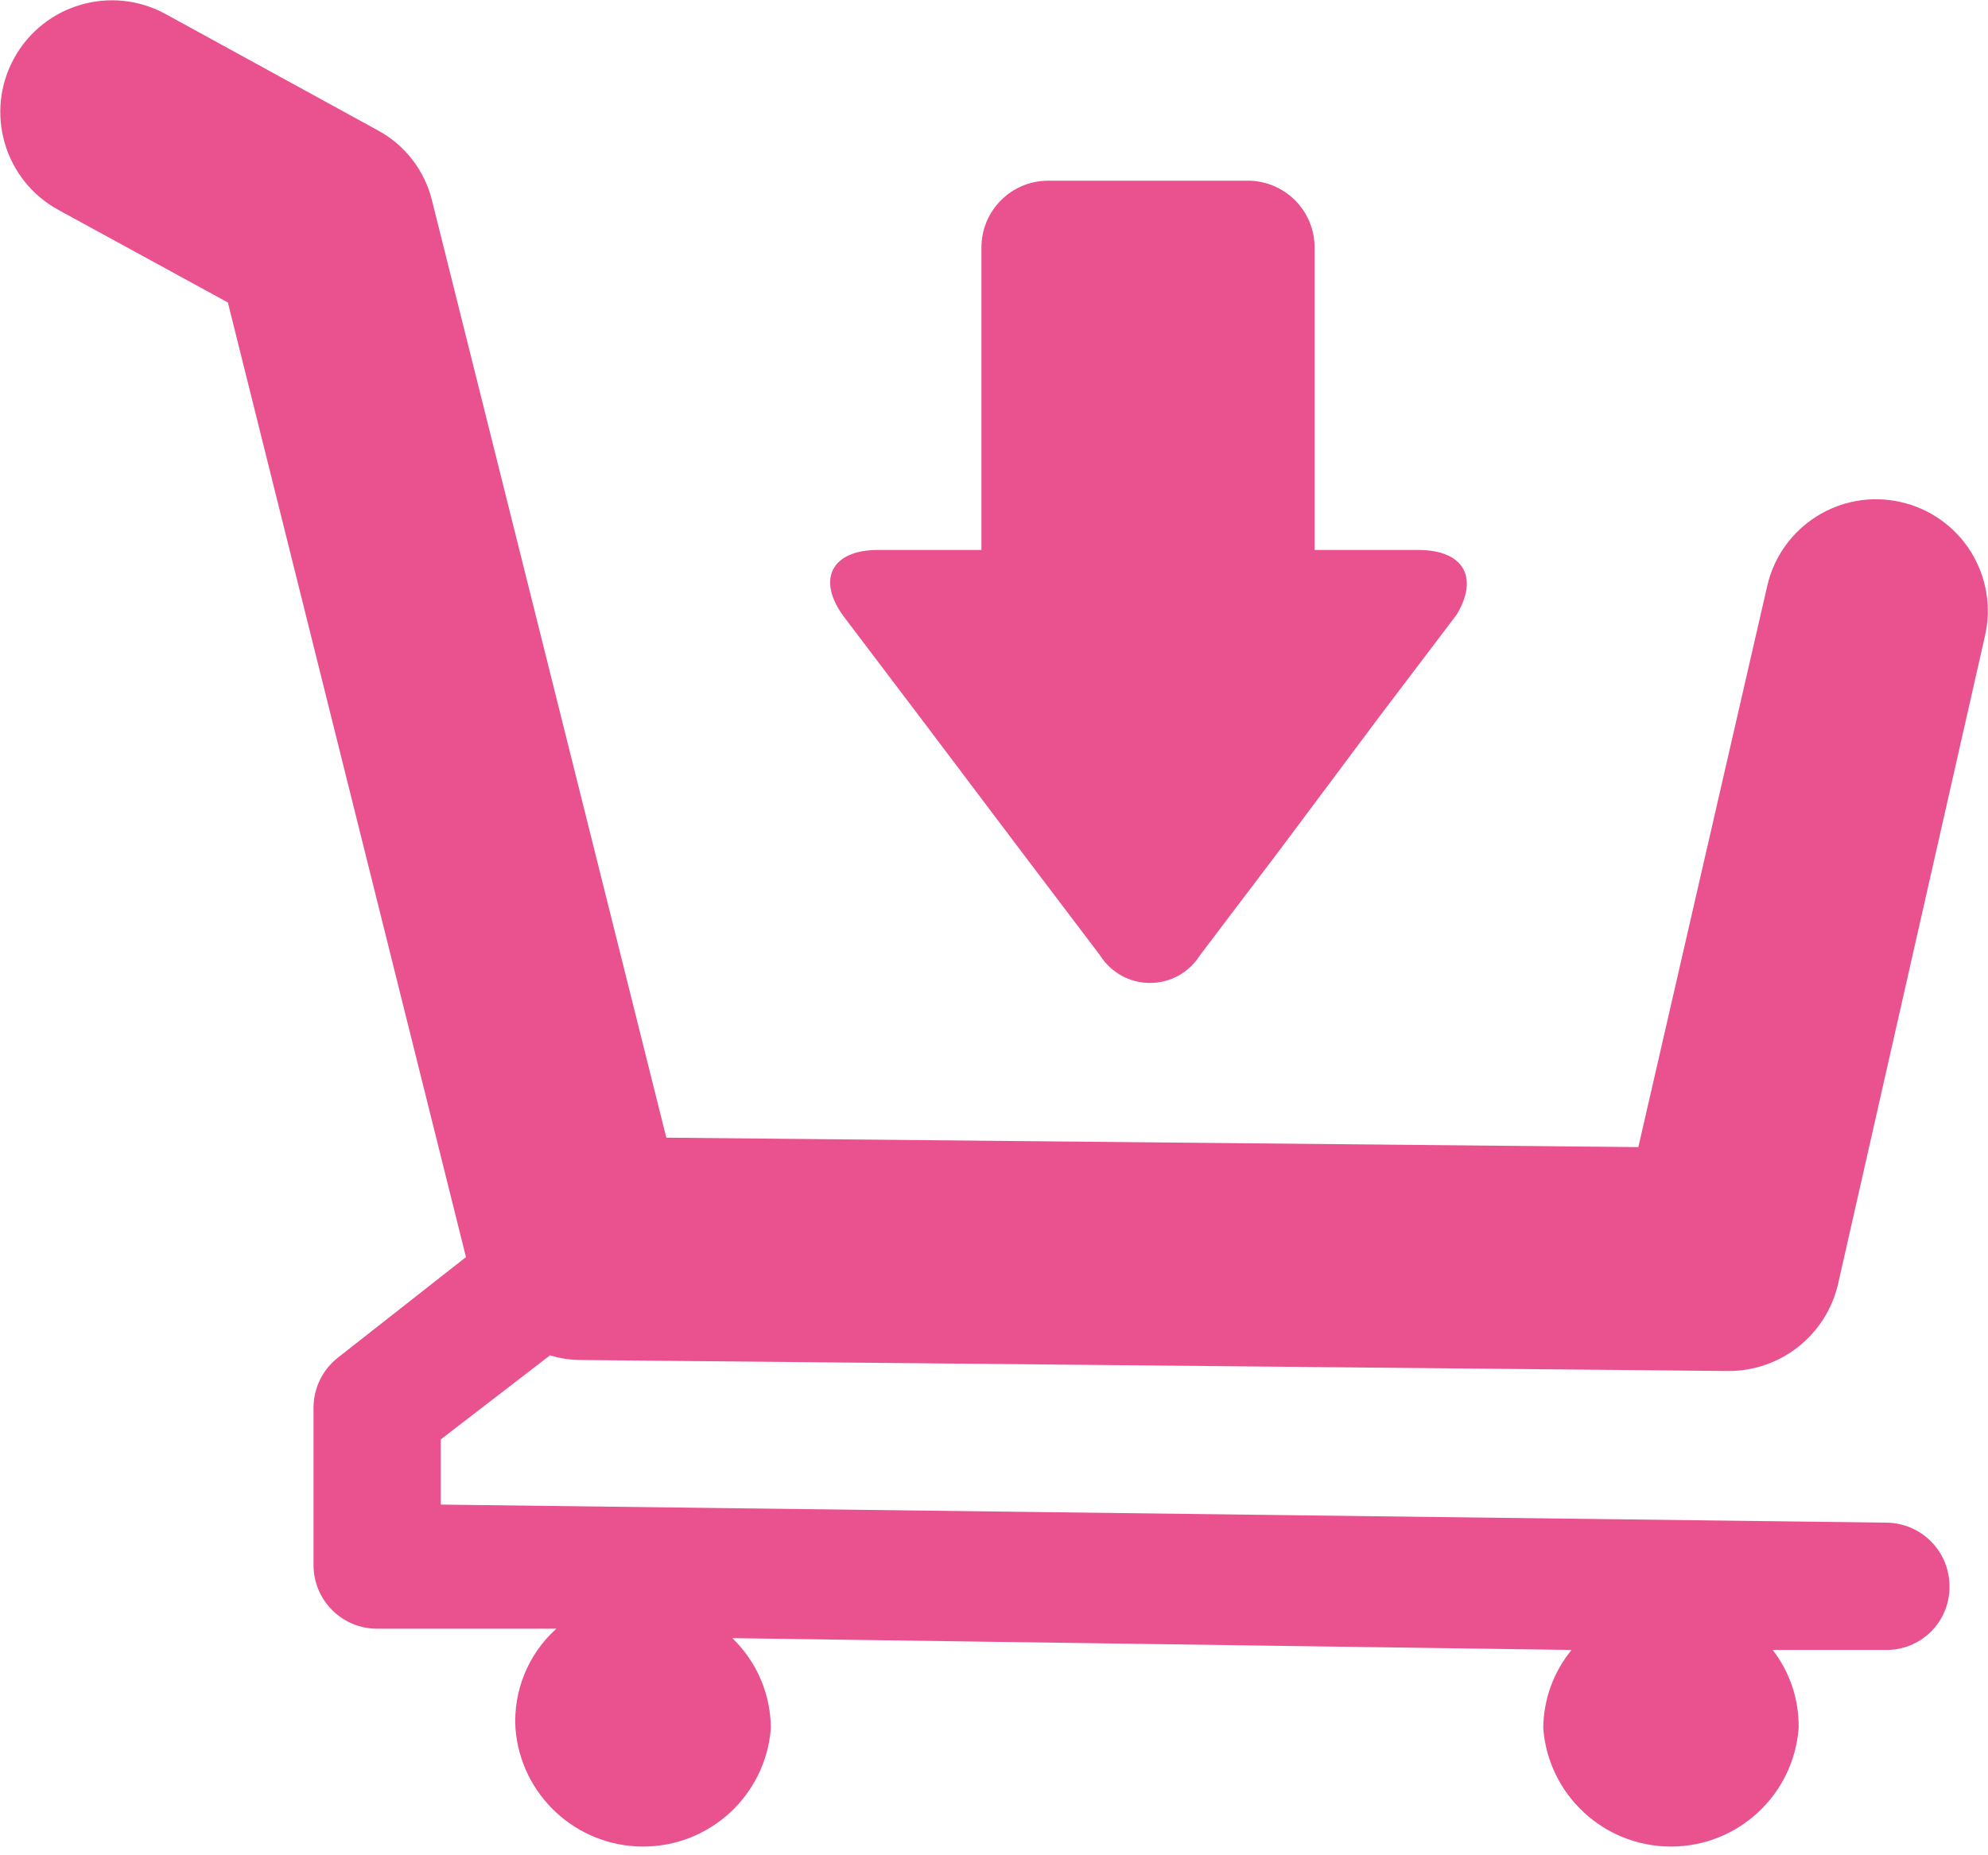
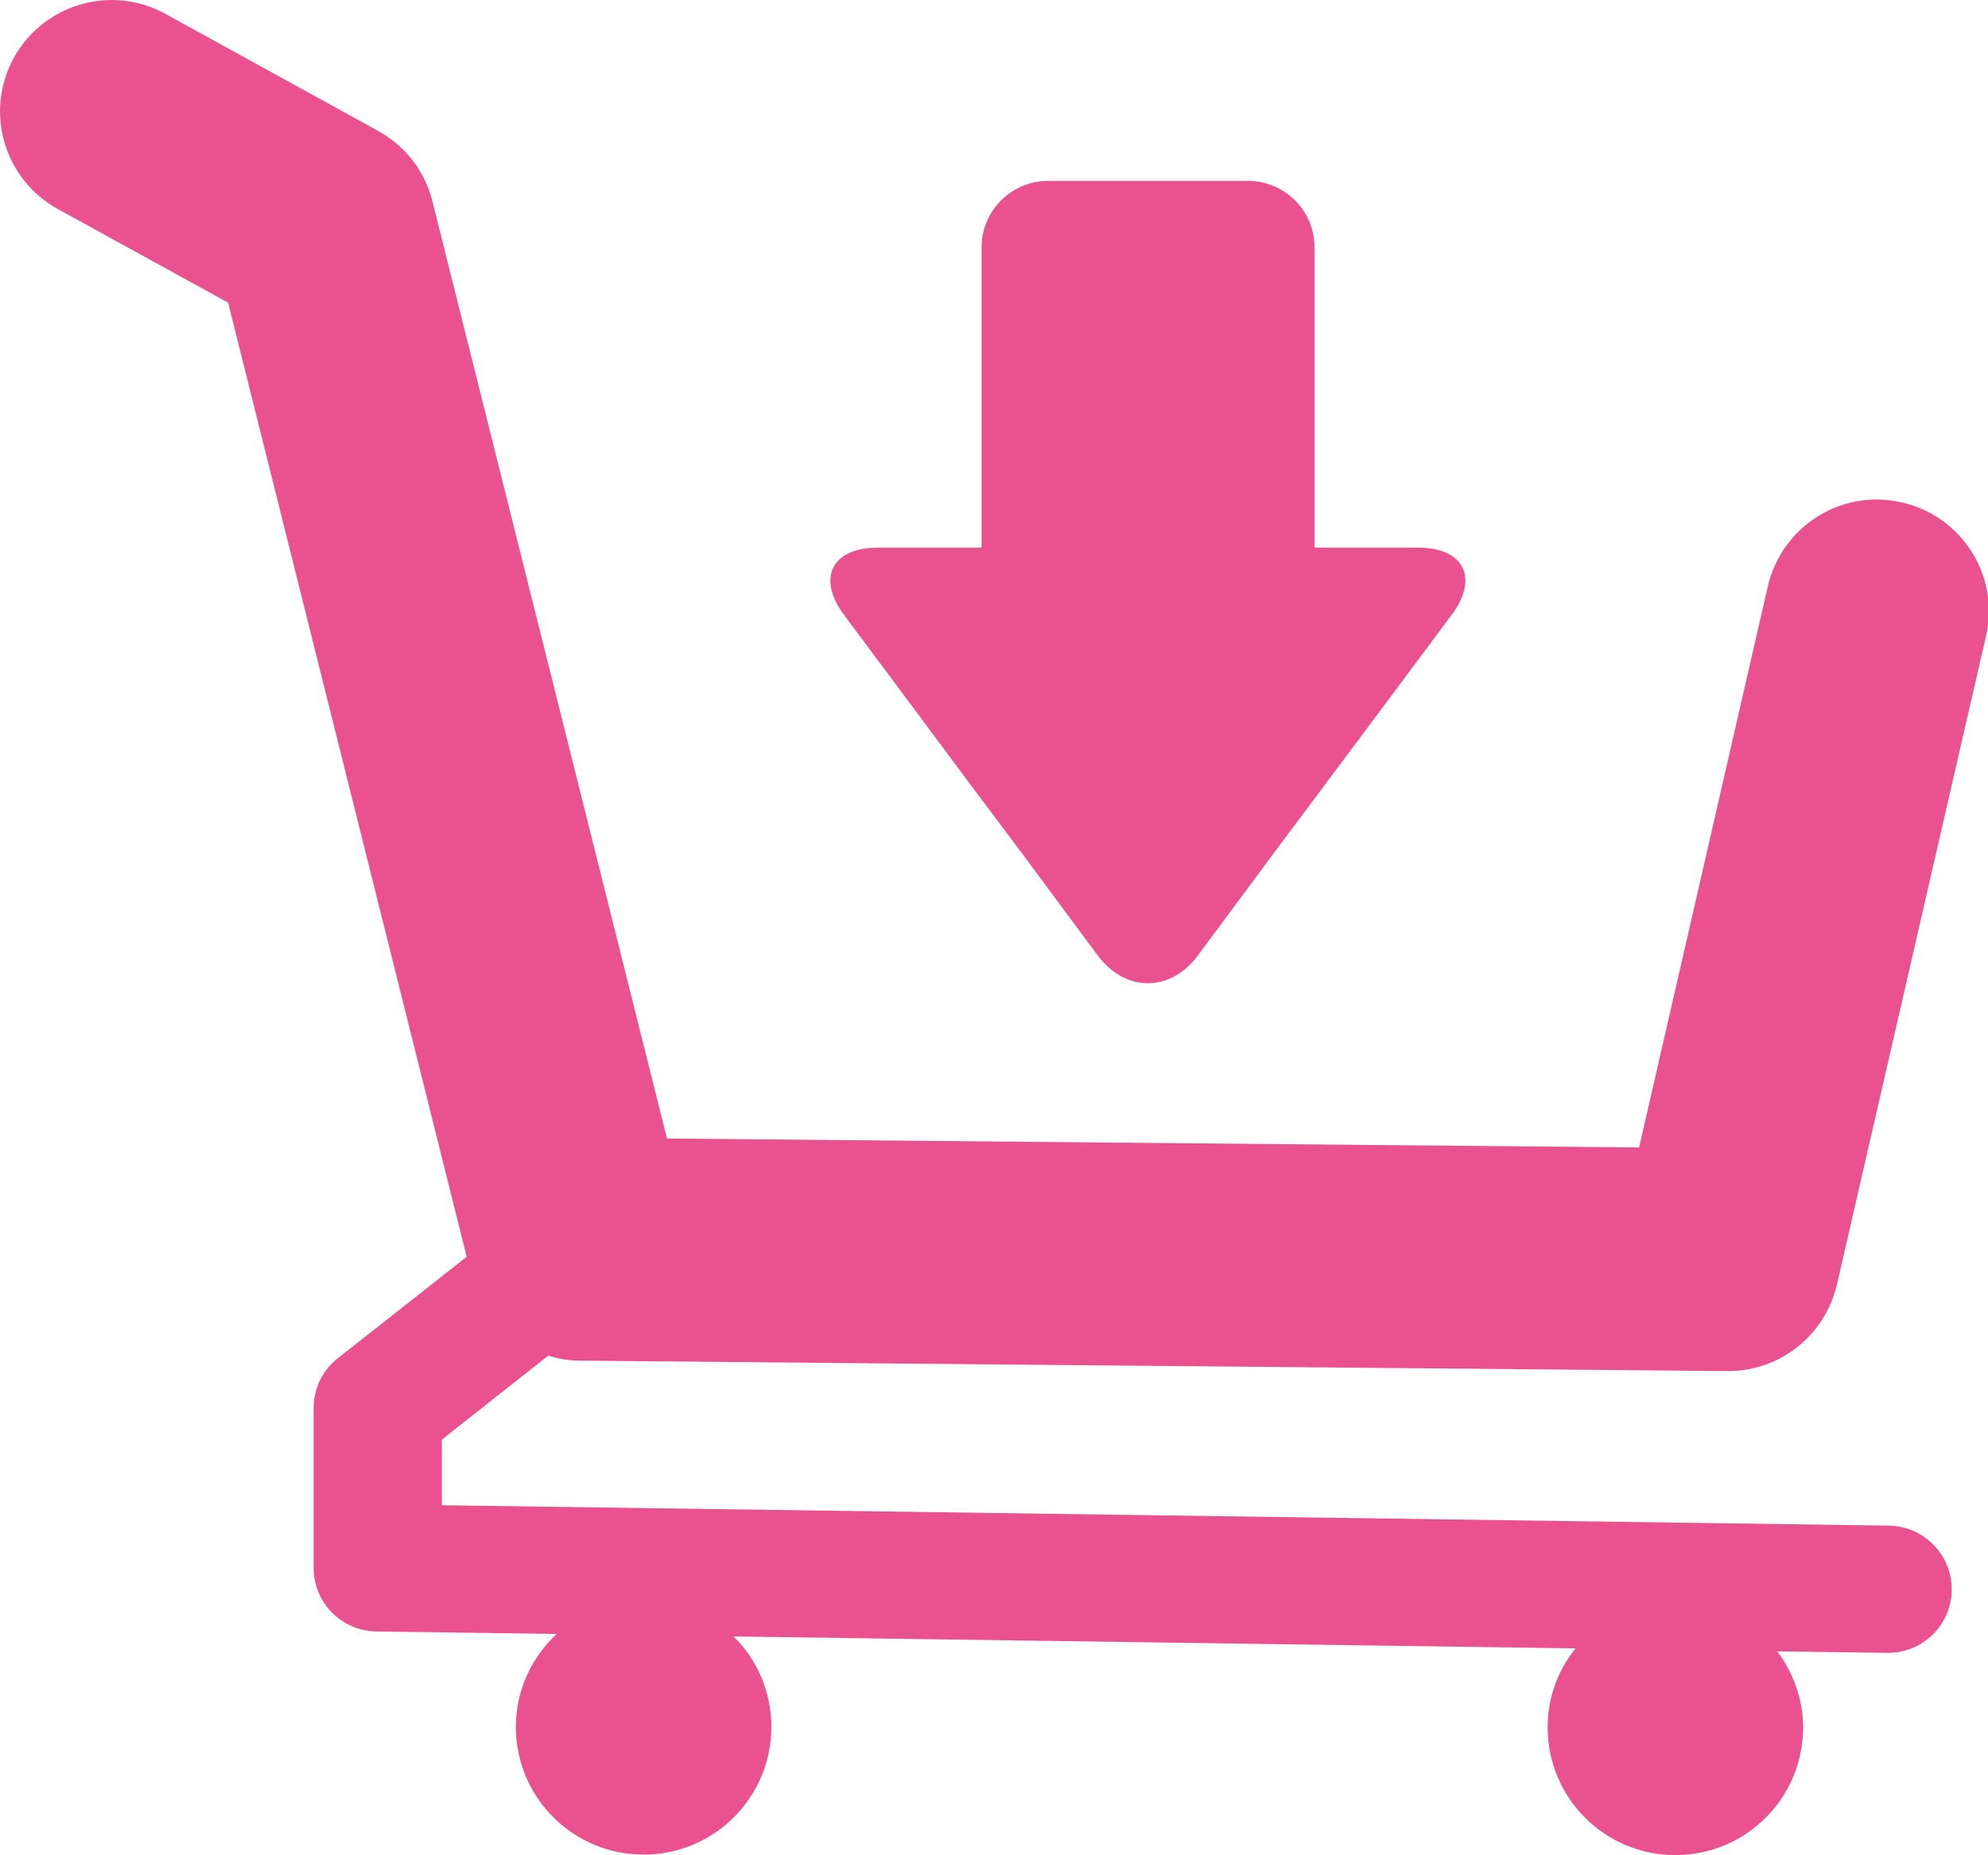
- <svg xmlns="http://www.w3.org/2000/svg" viewBox="0 0 25.3 23.6">
+ <svg xmlns="http://www.w3.org/2000/svg" viewBox="0 0 40 37.32">
  <defs>
-     <style>.cls-1{fill:#e9528e;}</style>
+     <style>.d{fill:#e9528e;}</style>
  </defs>
-   <g id="Layer_2" data-name="Layer 2">
-     <g id="圖層_1" data-name="圖層 1">
-       <path class="cls-1" d="M24.19,6.39a1.42,1.42,0,0,0-1.7,1.07L20.85,14.6,8.48,14.48,5.5,2.56a1.39,1.39,0,0,0-.69-.9L2.11.18A1.42,1.42,0,0,0,.74,2.67L2.9,3.85,5.93,16,4.3,17.28a.81.81,0,0,0-.31.64v2a.81.81,0,0,0,.8.81l2.29,0A1.58,1.58,0,0,0,6.56,22a1.63,1.63,0,0,0,3.25,0,1.6,1.6,0,0,0-.49-1.15L20,21a1.59,1.59,0,0,0-.36,1,1.63,1.63,0,0,0,3.25,0,1.58,1.58,0,0,0-.33-1L24,21h0a.8.8,0,0,0,.81-.8.81.81,0,0,0-.8-.82L5.61,19.15v-.83L7,17.25a1.34,1.34,0,0,0,.4.06L22,17.45h0a1.43,1.43,0,0,0,1.39-1.1L25.26,8.1A1.42,1.42,0,0,0,24.19,6.39Z" />
-       <path class="cls-1" d="M18.05,7H16.73V3.15a.85.85,0,0,0-.85-.85H13.33a.85.85,0,0,0-.84.85V7H11.17c-.59,0-.78.38-.43.85l1,1.32L13,10.84l1,1.32a.75.75,0,0,0,1.27,0l1-1.32,1.27-1.7,1-1.32C18.82,7.35,18.63,7,18.05,7Z" />
+   <g id="a" />
+   <g id="b">
+     <g id="c">
+       <g>
+         <path class="d" d="M38.26,10.11c-1.21-.28-2.41,.48-2.69,1.69l-2.59,11.29-19.56-.18L8.7,4.05c-.15-.61-.55-1.12-1.1-1.42L3.33,.28C2.24-.32,.88,.08,.28,1.16c-.6,1.09-.2,2.45,.89,3.05l3.42,1.88,4.8,19.2-2.59,2.04c-.31,.24-.49,.61-.49,1.01v3.21c0,.7,.56,1.27,1.27,1.28l3.62,.05c-.5,.47-.82,1.13-.82,1.87,0,1.42,1.15,2.57,2.57,2.57s2.57-1.15,2.57-2.57c0-.71-.29-1.36-.76-1.82l16.94,.24c-.35,.44-.56,.98-.56,1.59,0,1.42,1.15,2.57,2.57,2.57s2.57-1.15,2.57-2.57c0-.57-.2-1.1-.52-1.53l2.21,.03h.02c.7,0,1.27-.56,1.28-1.26,.01-.71-.56-1.29-1.27-1.3l-29.11-.41v-1.32l2.14-1.69c.2,.06,.41,.1,.62,.1l23.1,.21h.02c1.05,0,1.95-.72,2.19-1.74l3-13.05c.28-1.21-.48-2.41-1.69-2.69Z" />
+         <path class="d" d="M28.54,11.02h-2.09V4.98c0-.74-.6-1.34-1.34-1.34h-4.02c-.74,0-1.34,.6-1.34,1.34v6.04h-2.09c-.92,0-1.23,.61-.68,1.35l1.55,2.08c.55,.74,1.45,1.95,2.01,2.69l1.55,2.09c.55,.74,1.46,.74,2.01,0l1.55-2.09c.55-.74,1.46-1.95,2.01-2.69l1.55-2.08c.55-.74,.25-1.35-.68-1.35Z" />
+       </g>
    </g>
  </g>
</svg>
